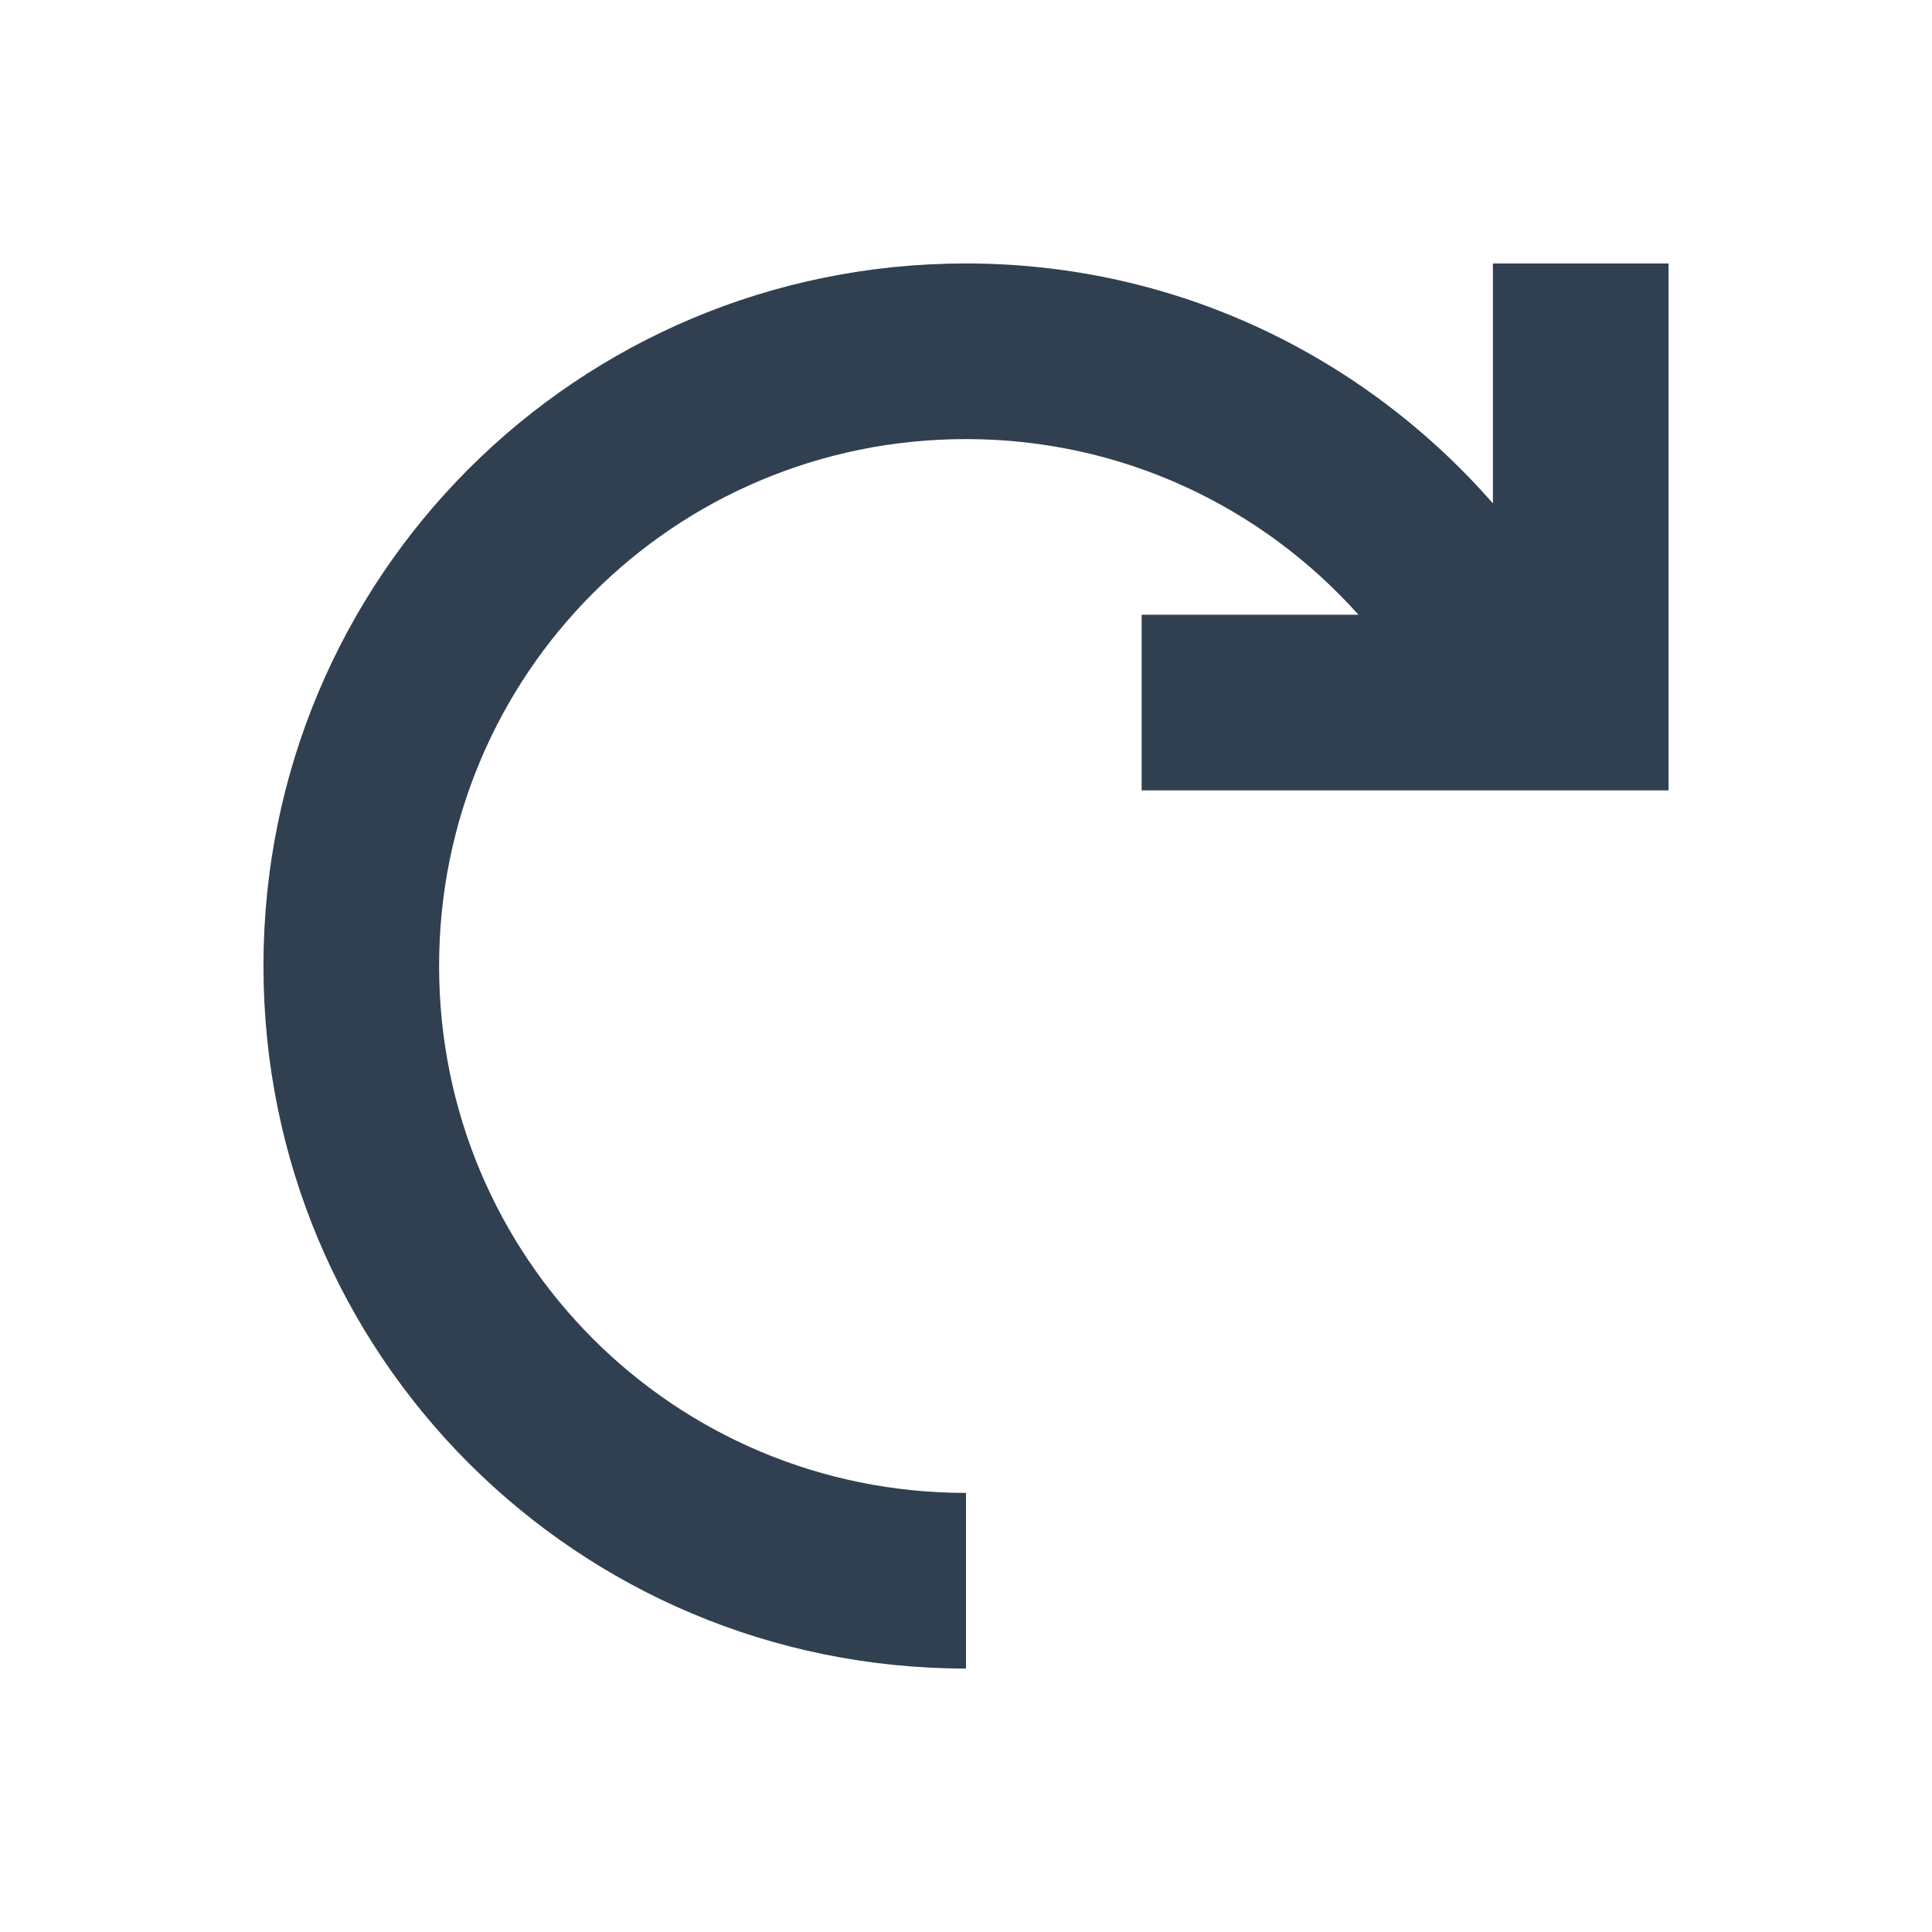
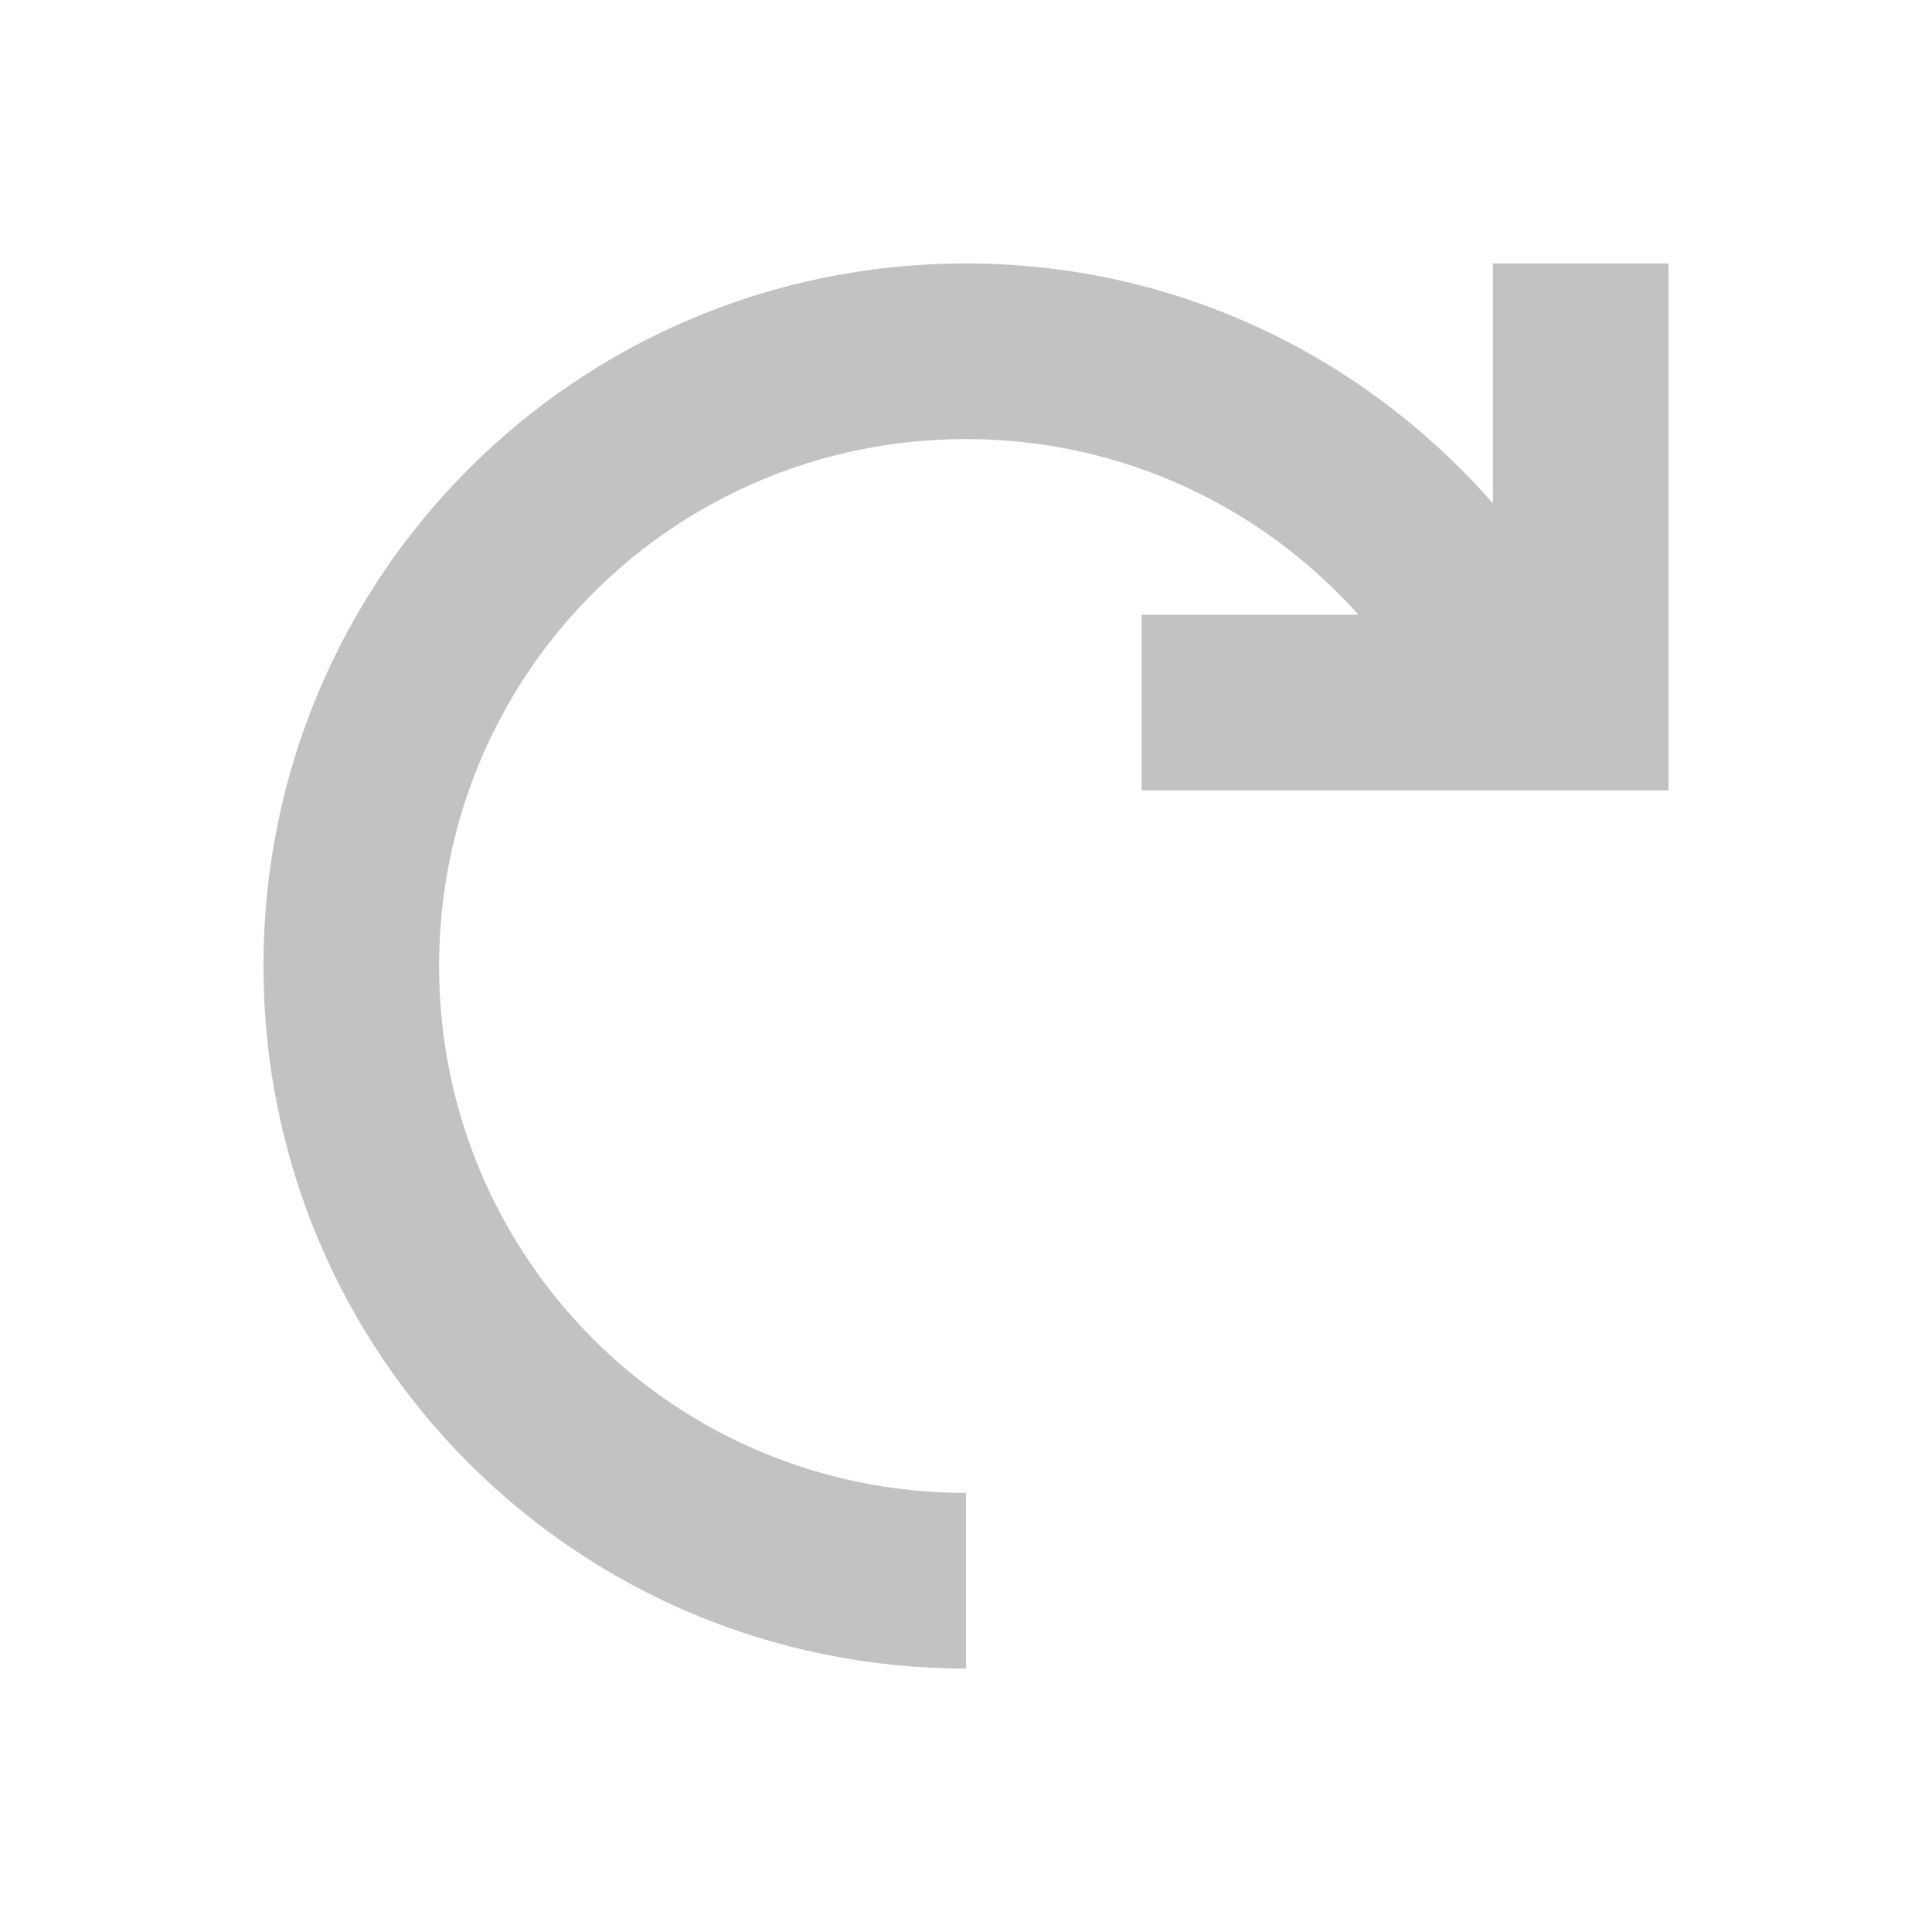
<svg xmlns="http://www.w3.org/2000/svg" width="22" height="22" id="svg4359" version="1.1">
  <defs id="defs4361" />
  <g id="layer1" transform="translate(0,-26)">
-     <rect style="color:#000000;clip-rule:nonzero;display:inline;overflow:visible;visibility:visible;opacity:1;isolation:auto;mix-blend-mode:normal;color-interpolation:sRGB;color-interpolation-filters:linearRGB;solid-color:#000000;solid-opacity:1;fill:#304050;fill-opacity:1;fill-rule:nonzero;stroke:none;stroke-width:1;stroke-linecap:butt;stroke-linejoin:miter;stroke-miterlimit:4;stroke-dasharray:none;stroke-dashoffset:0;stroke-opacity:1;color-rendering:auto;image-rendering:auto;shape-rendering:auto;text-rendering:auto;enable-background:accumulate" id="rect4147" width="2" height="2" x="-2" y="26" />
-     <path style="color:#000000;clip-rule:nonzero;display:inline;overflow:visible;visibility:visible;opacity:1;isolation:auto;mix-blend-mode:normal;color-interpolation:sRGB;color-interpolation-filters:linearRGB;solid-color:#000000;solid-opacity:1;fill:#304050;fill-opacity:1;fill-rule:nonzero;stroke:none;stroke-width:1;stroke-linecap:butt;stroke-linejoin:miter;stroke-miterlimit:4;stroke-dasharray:none;stroke-dashoffset:0;stroke-opacity:1;color-rendering:auto;image-rendering:auto;shape-rendering:auto;text-rendering:auto;enable-background:accumulate" d="M 11 3 C 6.568 3 3 6.568 3 11 C 3 15.432 6.568 19 11 19 L 11 17 C 7.676 17 5 14.324 5 11 C 5 7.676 7.676 5 11 5 C 12.782 5 14.372 5.774 15.469 7 L 13 7 L 13 9 L 19 9 L 19 7 L 19 3 L 17 3 L 17 5.732 C 15.538 4.063 13.404 3 11 3 z " transform="translate(0,26)" id="rect4148" />
+     <rect style="color:#000000;clip-rule:nonzero;display:inline;overflow:visible;visibility:visible;opacity:1;isolation:auto;mix-blend-mode:normal;color-interpolation:sRGB;color-interpolation-filters:linearRGB;solid-color:#000000;solid-opacity:1;fill:#C2C2C2;fill-opacity:1;fill-rule:nonzero;stroke:none;stroke-width:1;stroke-linecap:butt;stroke-linejoin:miter;stroke-miterlimit:4;stroke-dasharray:none;stroke-dashoffset:0;stroke-opacity:1;color-rendering:auto;image-rendering:auto;shape-rendering:auto;text-rendering:auto;enable-background:accumulate" id="rect4147" width="2" height="2" x="-2" y="26" />
+     <path style="color:#000000;clip-rule:nonzero;display:inline;overflow:visible;visibility:visible;opacity:1;isolation:auto;mix-blend-mode:normal;color-interpolation:sRGB;color-interpolation-filters:linearRGB;solid-color:#000000;solid-opacity:1;fill:#C2C2C2;fill-opacity:1;fill-rule:nonzero;stroke:none;stroke-width:1;stroke-linecap:butt;stroke-linejoin:miter;stroke-miterlimit:4;stroke-dasharray:none;stroke-dashoffset:0;stroke-opacity:1;color-rendering:auto;image-rendering:auto;shape-rendering:auto;text-rendering:auto;enable-background:accumulate" d="M 11 3 C 6.568 3 3 6.568 3 11 C 3 15.432 6.568 19 11 19 L 11 17 C 7.676 17 5 14.324 5 11 C 5 7.676 7.676 5 11 5 C 12.782 5 14.372 5.774 15.469 7 L 13 7 L 13 9 L 19 9 L 19 7 L 19 3 L 17 3 L 17 5.732 C 15.538 4.063 13.404 3 11 3 z " transform="translate(0,26)" id="rect4148" />
  </g>
</svg>
